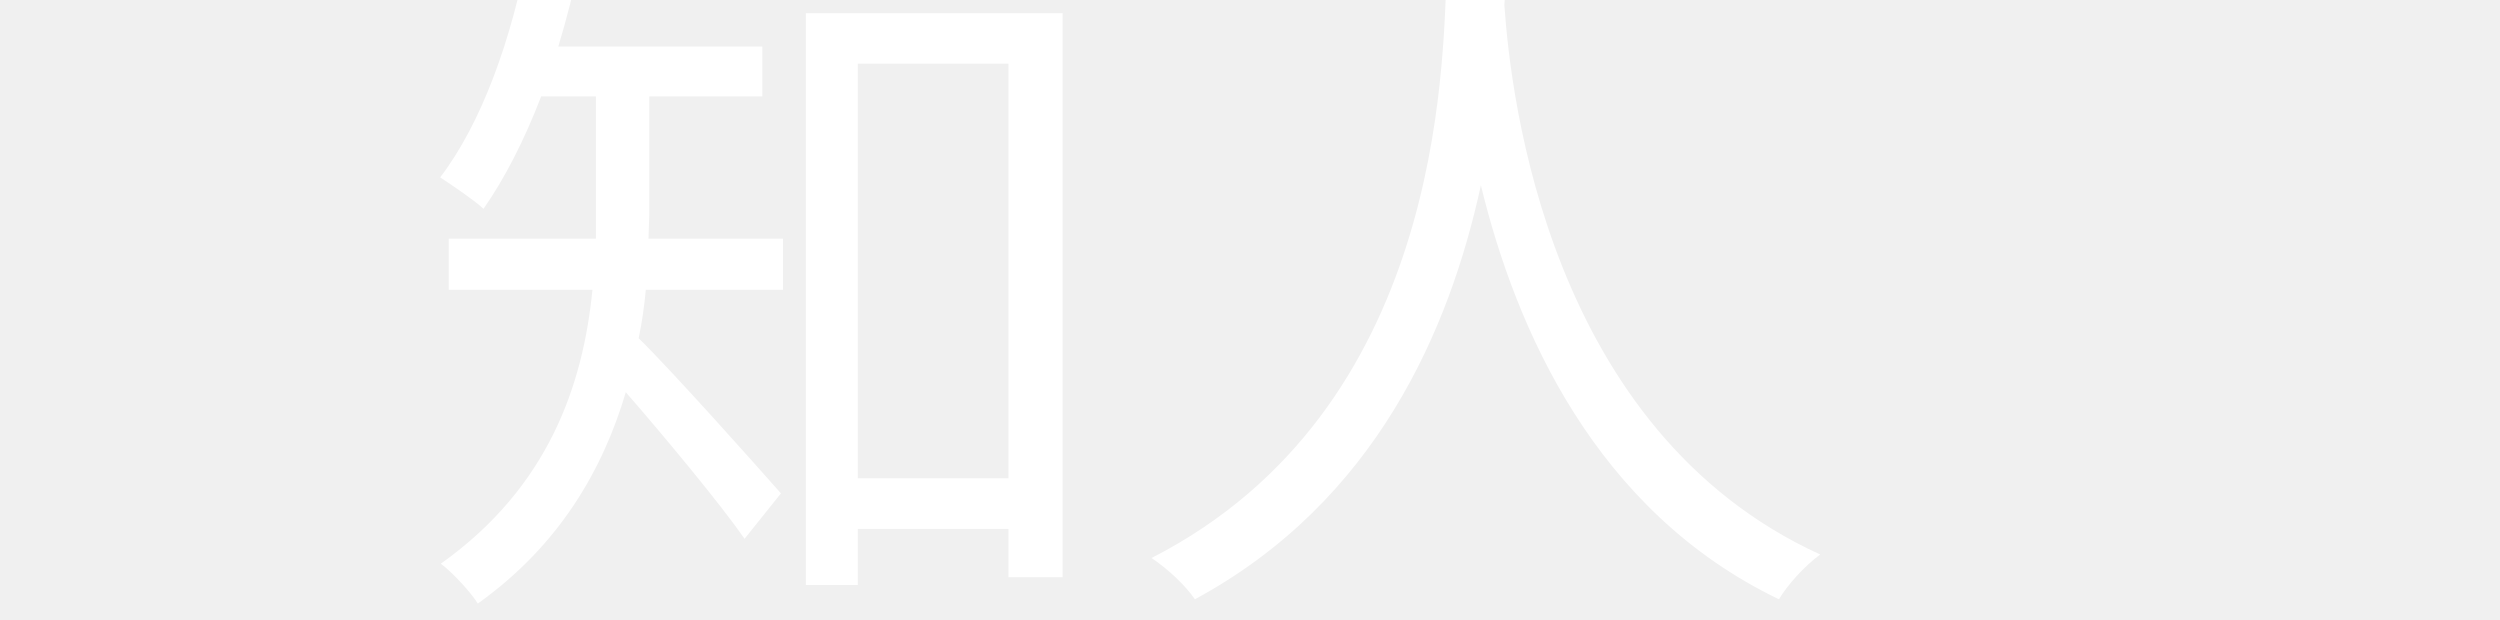
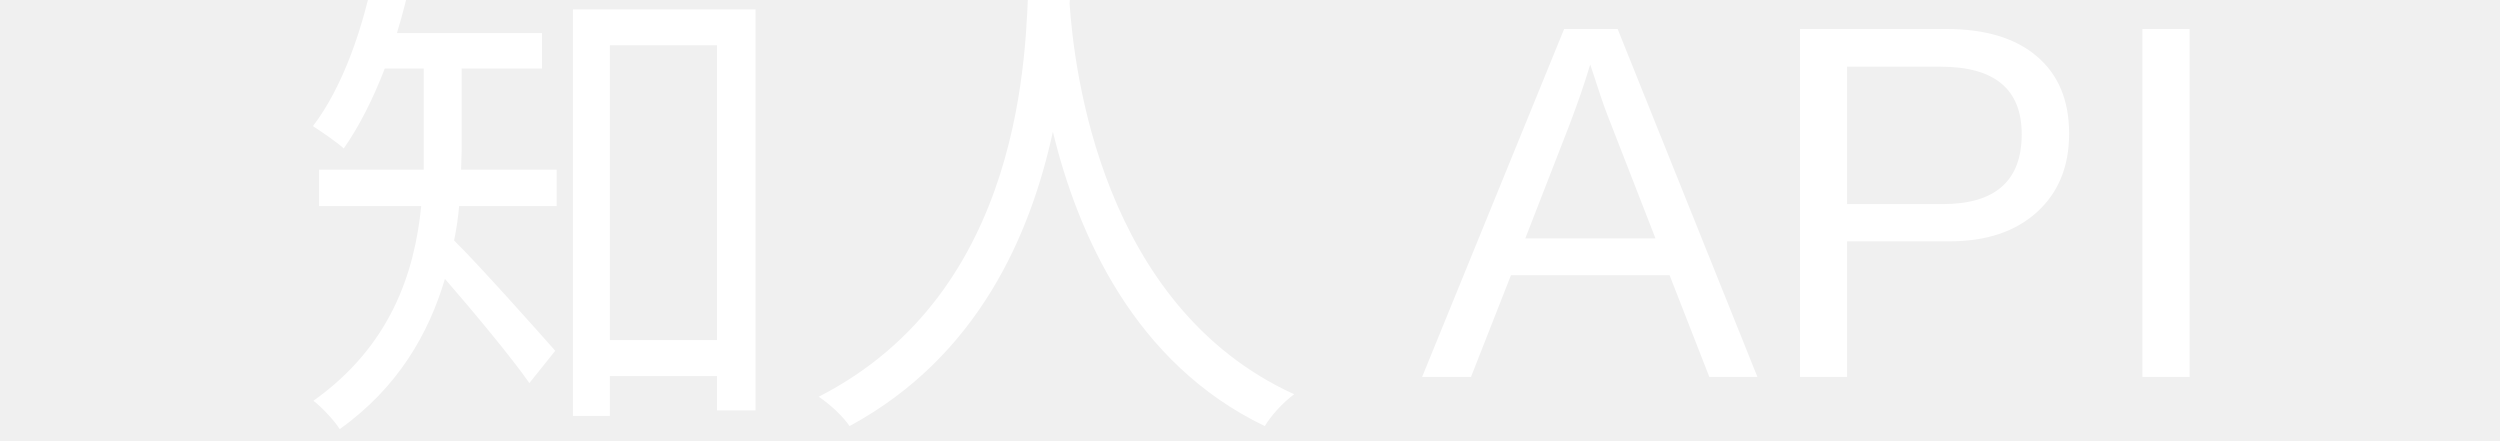
- <svg xmlns="http://www.w3.org/2000/svg" version="1.1" id="Layer_1" x="0px" y="0px" width="246px" height="61px" viewBox="30.5 123.5 246 61" enable-background="new 30.5 123.5 246 61" xml:space="preserve">
-   <text transform="matrix(1 0 0 1 71.5 177.5)" fill="#FFFFFF" font-family="'MyriadPro-Regular'" font-size="70">知人</text>
+ <svg xmlns="http://www.w3.org/2000/svg" version="1.1" id="Layer_1" x="0px" y="0px" width="346px" height="61px" viewBox="30.5 123.5 346 61" enable-background="new 30.5 123.5 346 61" xml:space="preserve">
+   <text transform="matrix(1 0 0 1 71.5 177.5)" fill="#FFFFFF" font-family="'Arial'" font-size="70">知人 API</text>
</svg>
